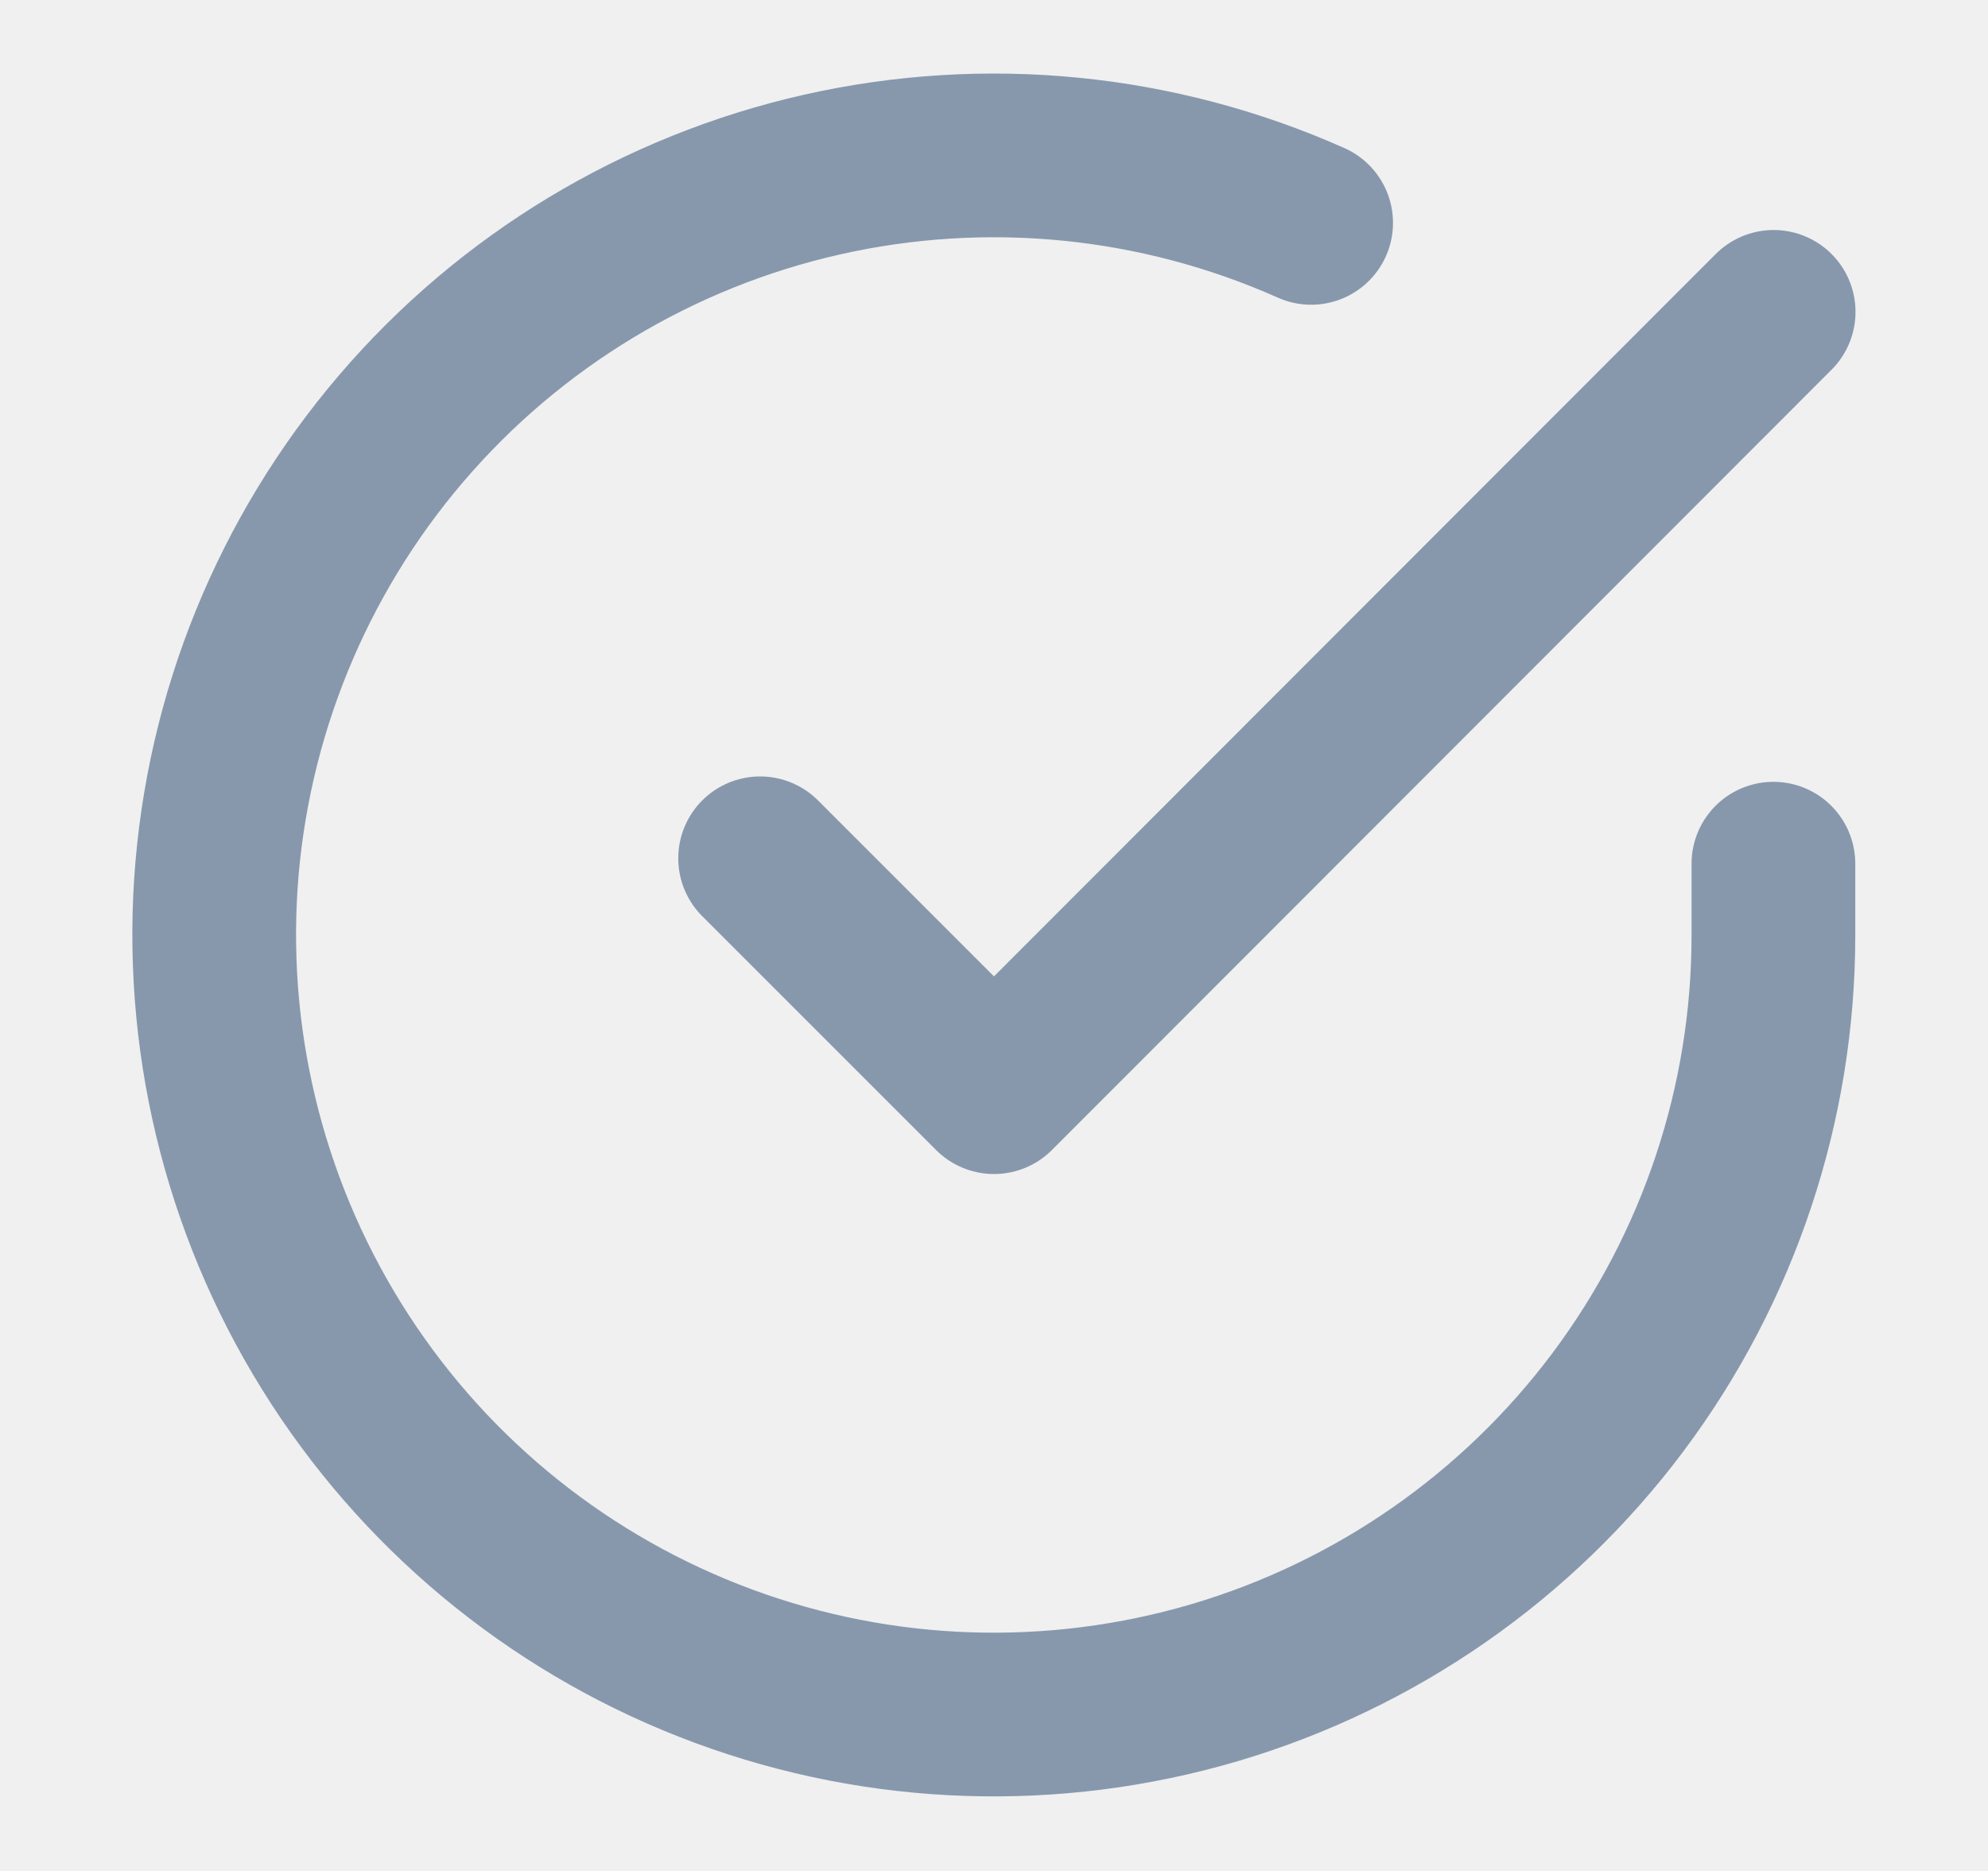
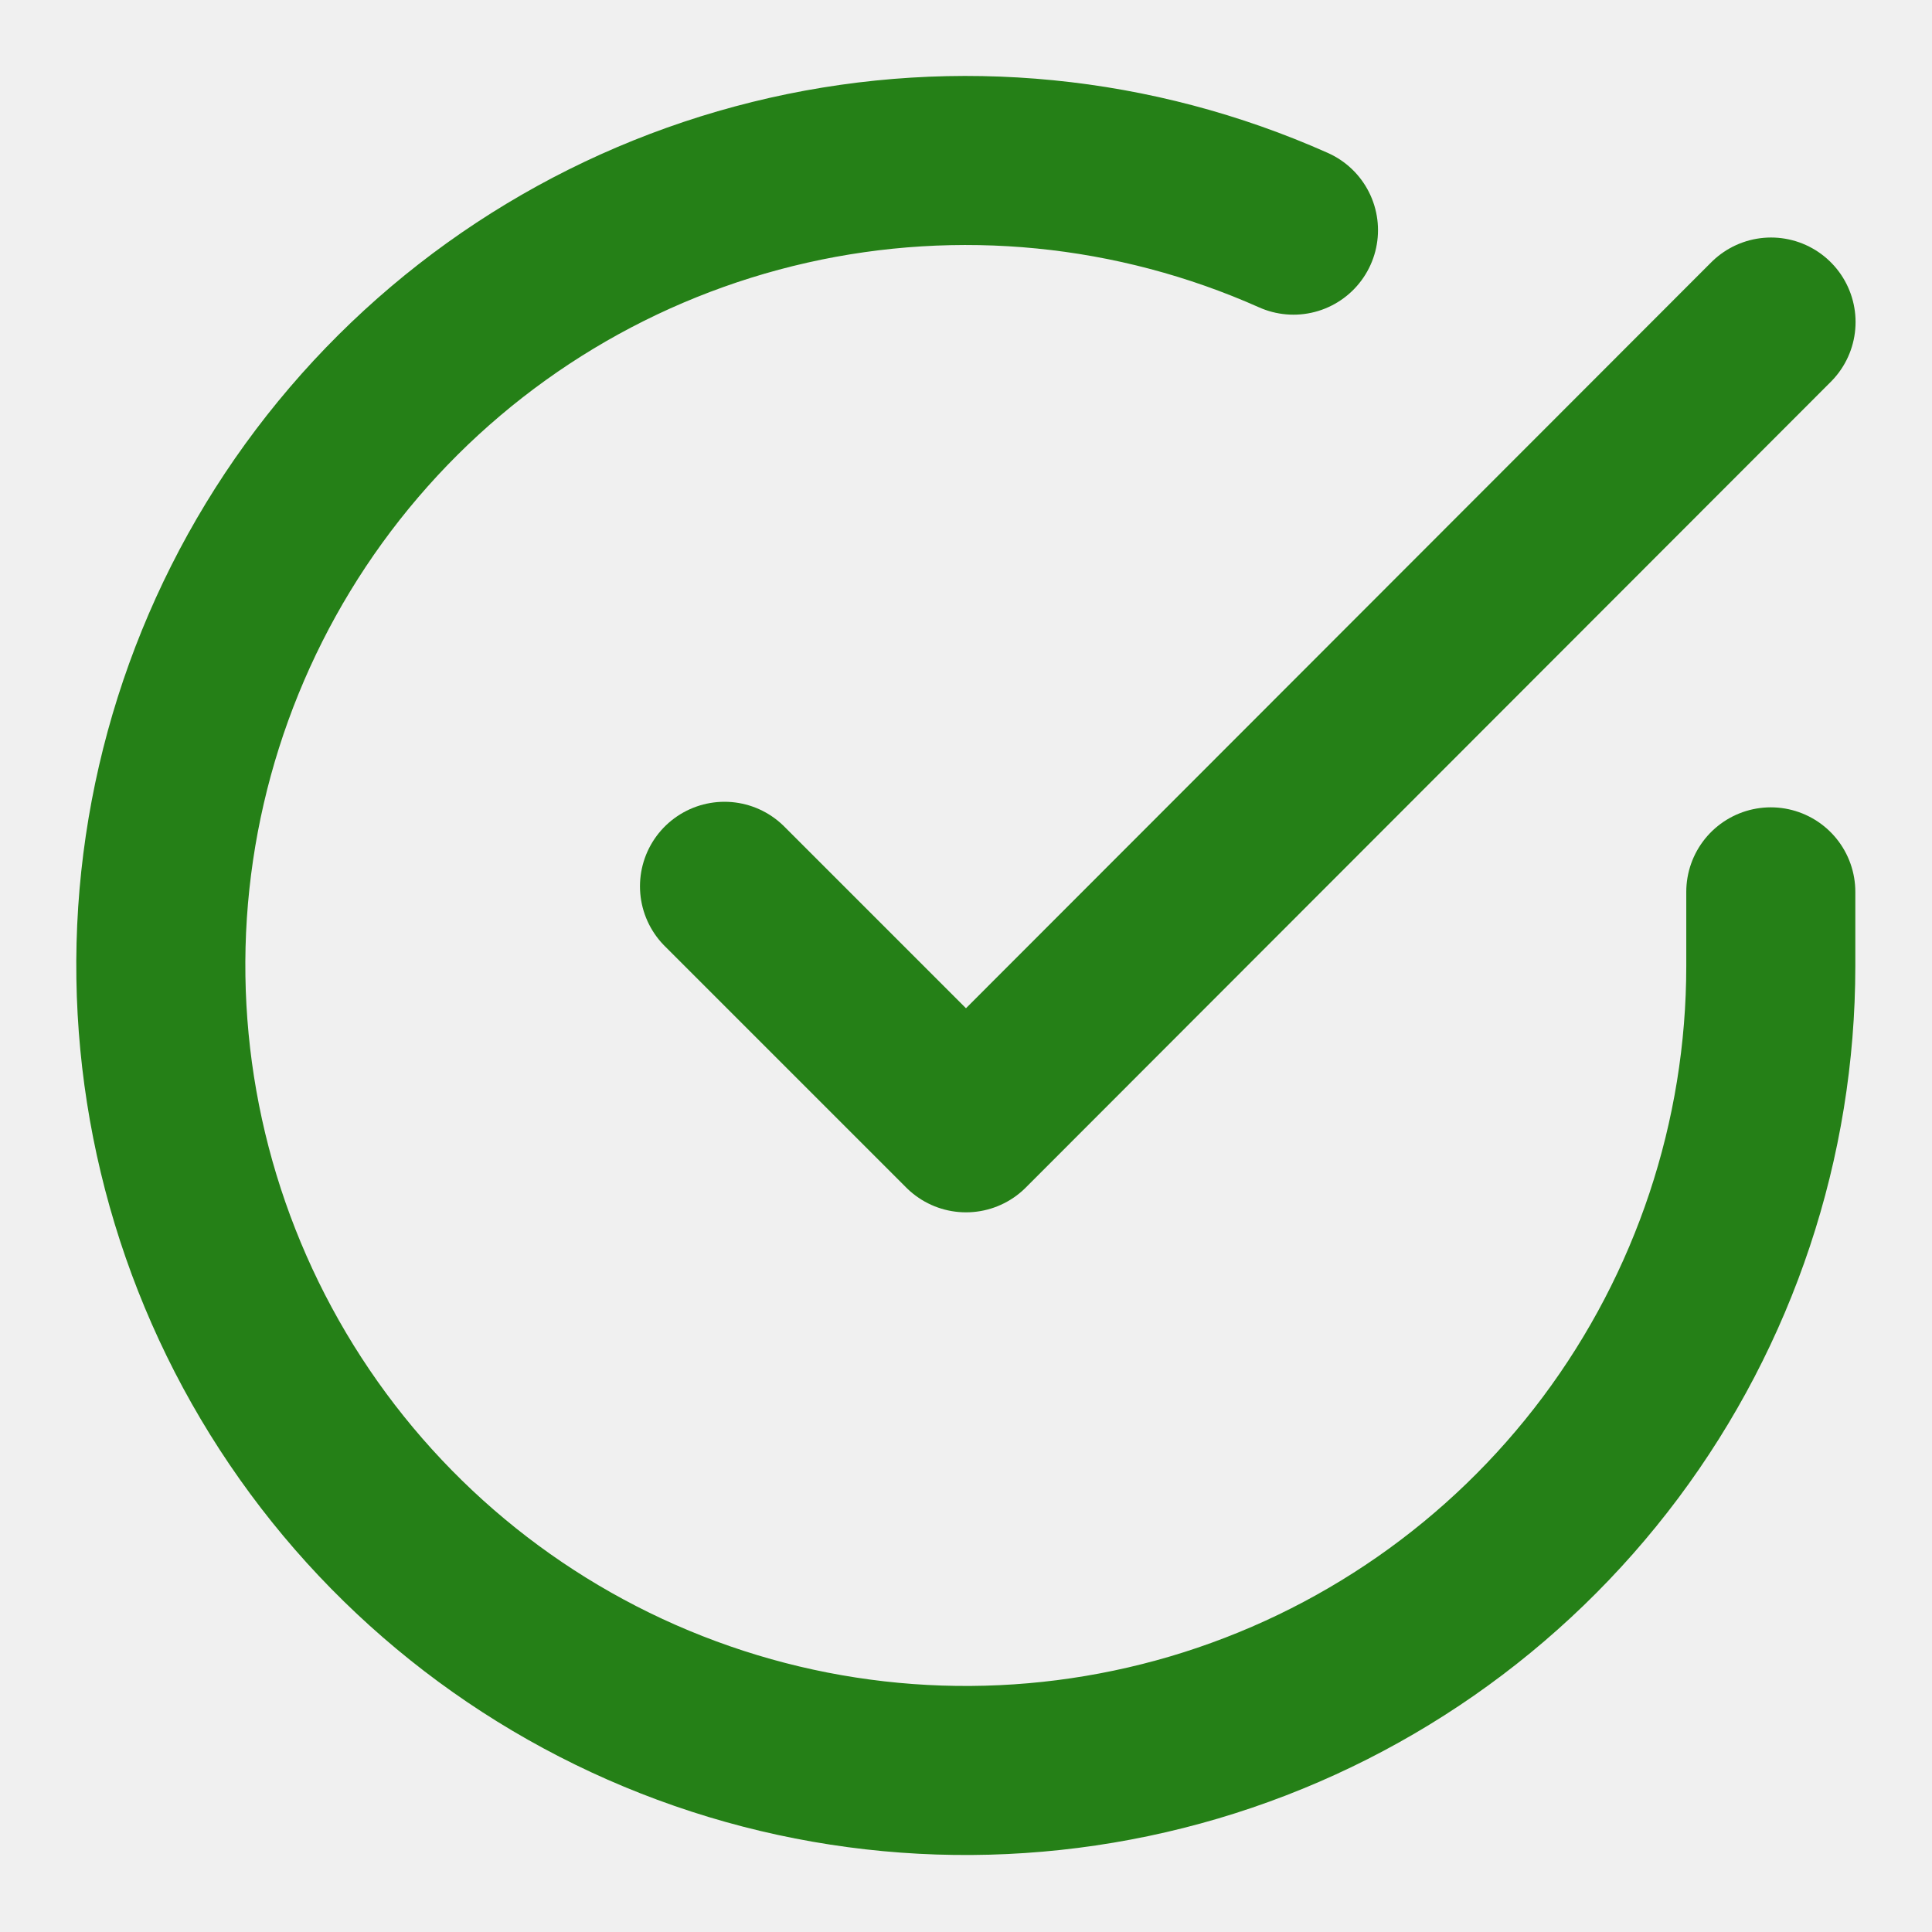
- <svg xmlns="http://www.w3.org/2000/svg" width="17" height="16" viewBox="0 0 17 16" fill="none">
-   <path d="M15.165 7.386V8C15.165 9.437 14.699 10.836 13.838 11.988C12.977 13.139 11.768 13.981 10.389 14.389C9.01 14.796 7.537 14.748 6.188 14.249C4.84 13.751 3.688 12.83 2.906 11.624C2.124 10.418 1.752 8.992 1.846 7.557C1.941 6.123 2.497 4.757 3.431 3.664C4.365 2.571 5.627 1.81 7.029 1.493C8.432 1.176 9.899 1.321 11.212 1.906" stroke="#8798AD" stroke-width="1.4" stroke-linecap="round" stroke-linejoin="round" />
-   <path d="M15.167 2.667L8.5 9.34L6.5 7.34" stroke="#8798AD" stroke-width="1.4" stroke-linecap="round" stroke-linejoin="round" />
+ <svg xmlns="http://www.w3.org/2000/svg" width="16" height="16" viewBox="0 0 16 16" fill="none">
+   <g clip-path="url(#clip0_7378_88562)">
+     <path d="M14.665 7.386V8C14.665 9.437 14.199 10.836 13.338 11.988C12.477 13.139 11.268 13.981 9.889 14.389C8.51 14.796 7.037 14.748 5.688 14.249C4.34 13.751 3.188 12.83 2.406 11.624C1.624 10.418 1.252 8.992 1.346 7.557C1.441 6.123 1.997 4.757 2.931 3.664C3.865 2.571 5.127 1.81 6.529 1.493C7.932 1.176 9.399 1.321 10.712 1.906" stroke="#258017" stroke-width="1.4" stroke-linecap="round" stroke-linejoin="round" />
+     <path d="M14.667 2.667L8 9.34L6 7.34" stroke="#258017" stroke-width="1.4" stroke-linecap="round" stroke-linejoin="round" />
+   </g>
+   <defs>
+     <clipPath id="clip0_7378_88562">
+       <rect width="16" height="16" fill="white" />
+     </clipPath>
+   </defs>
</svg>
